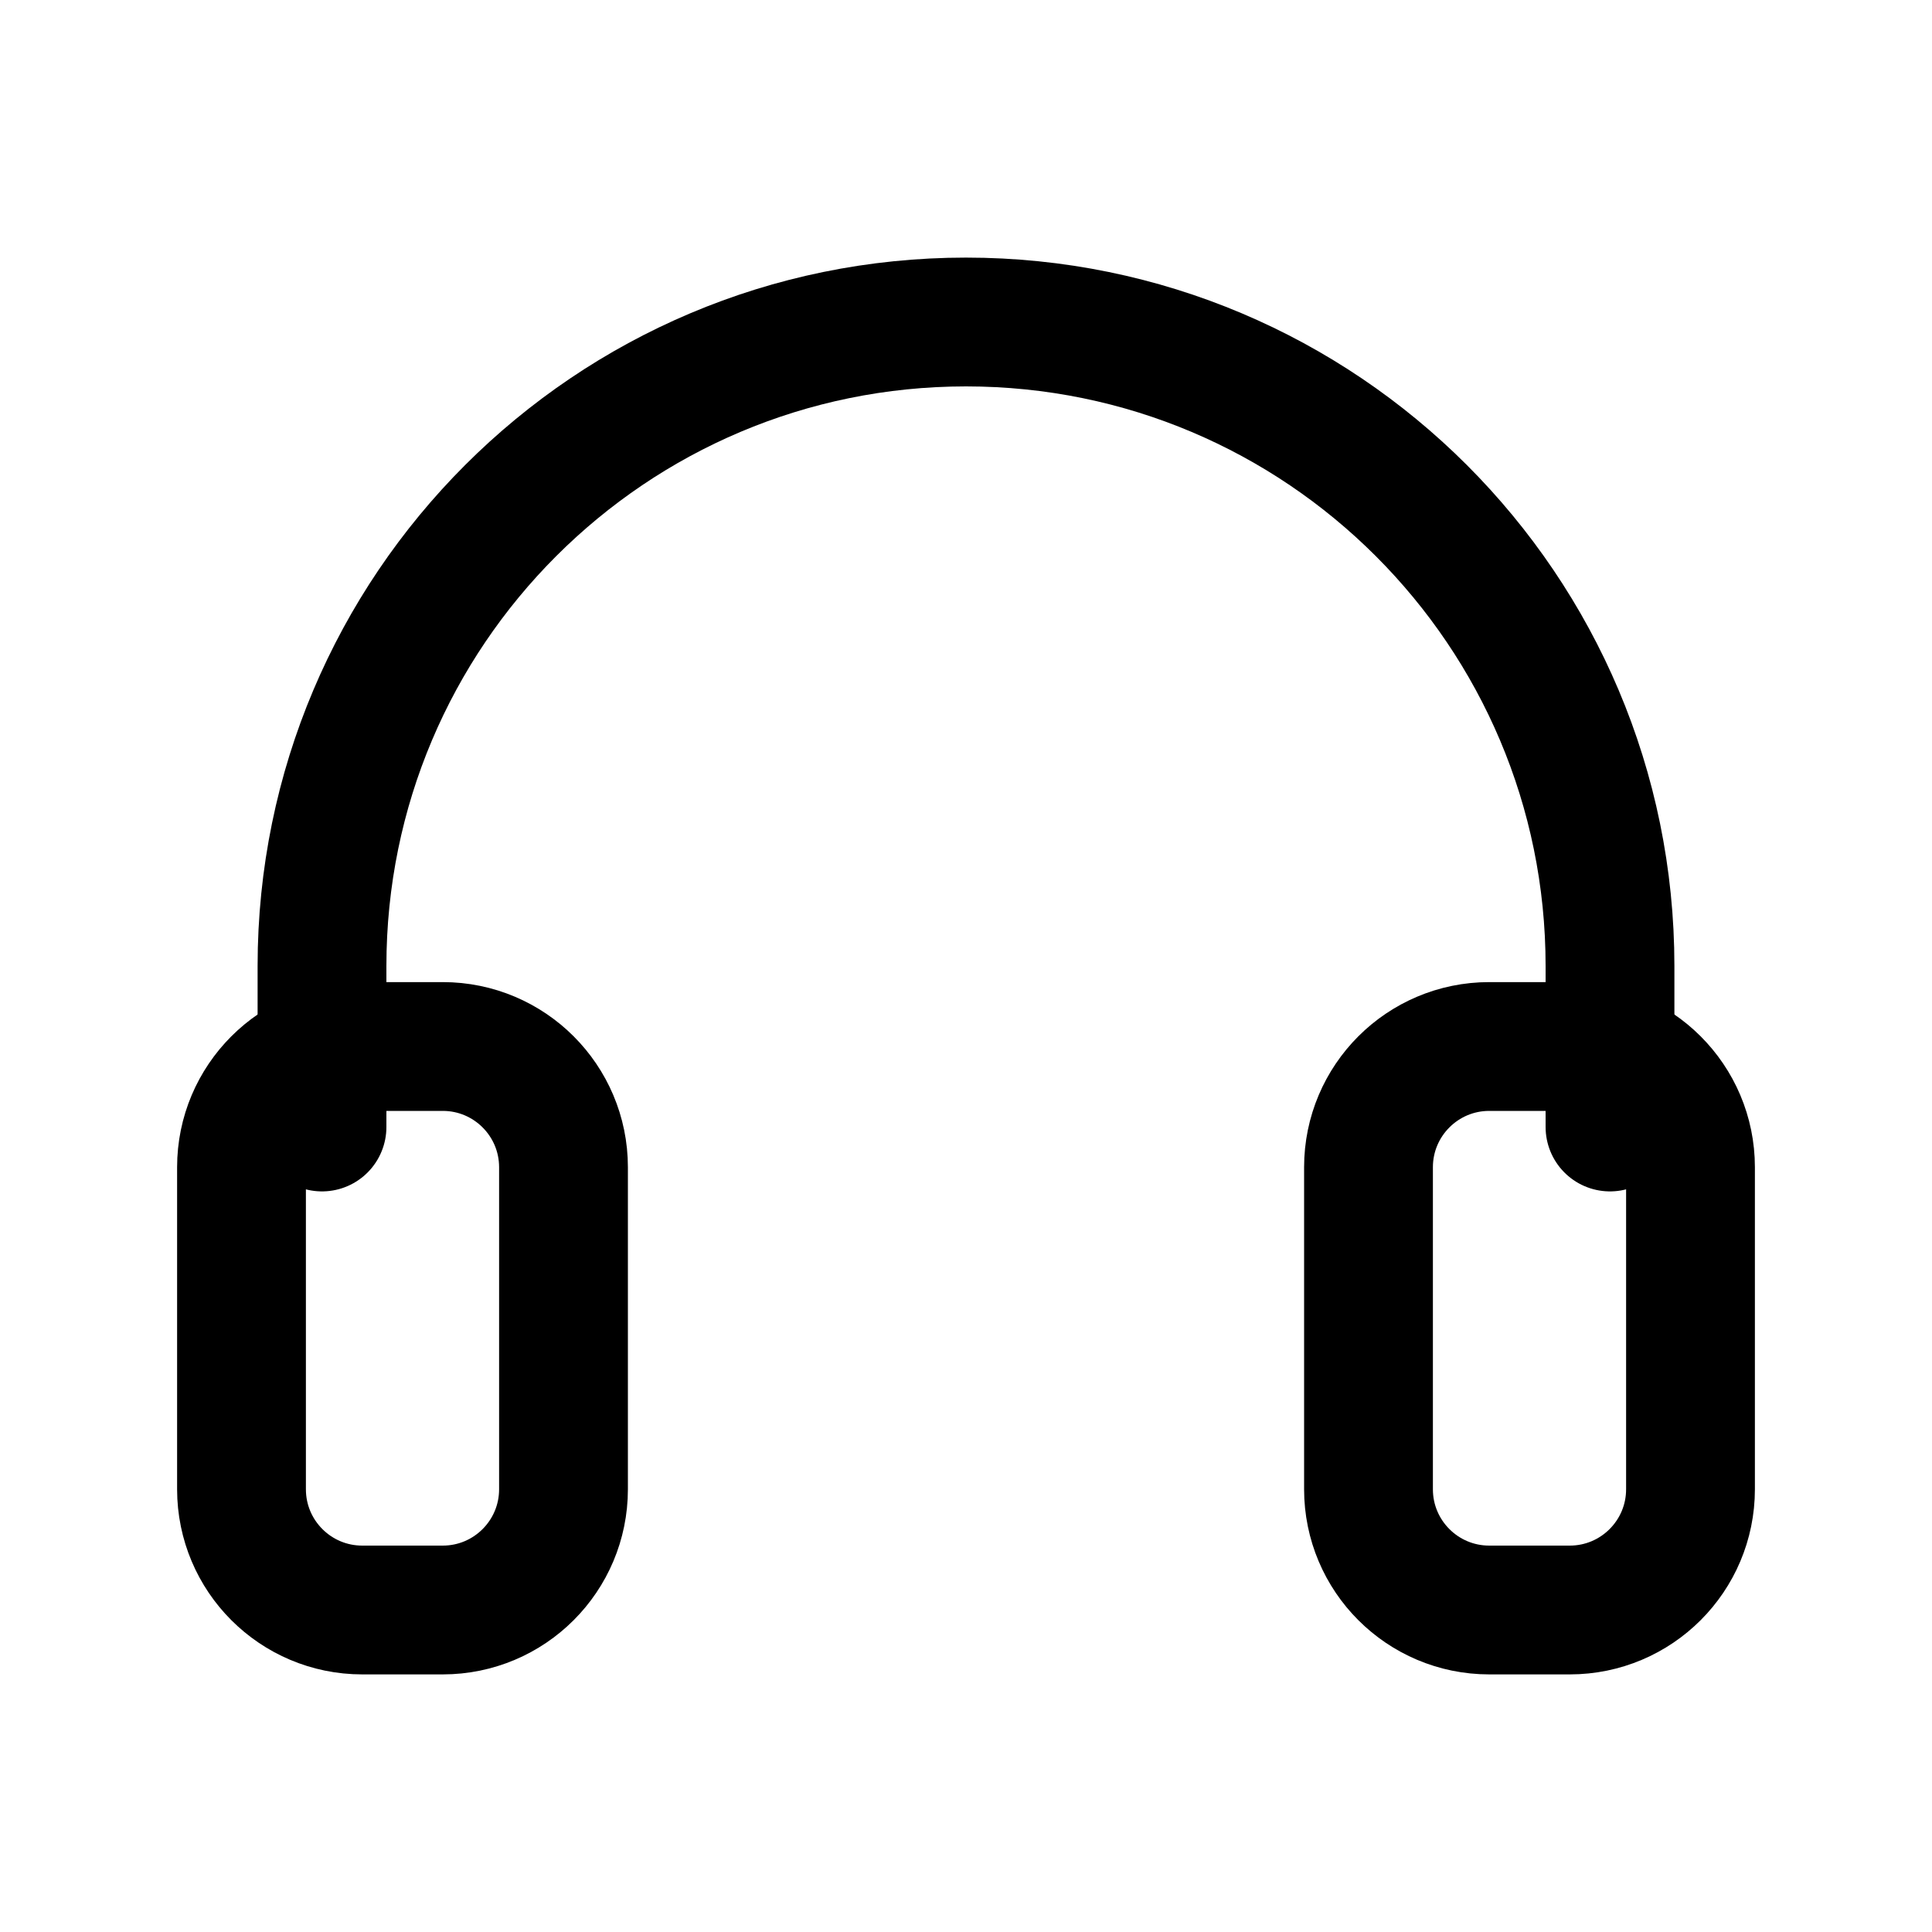
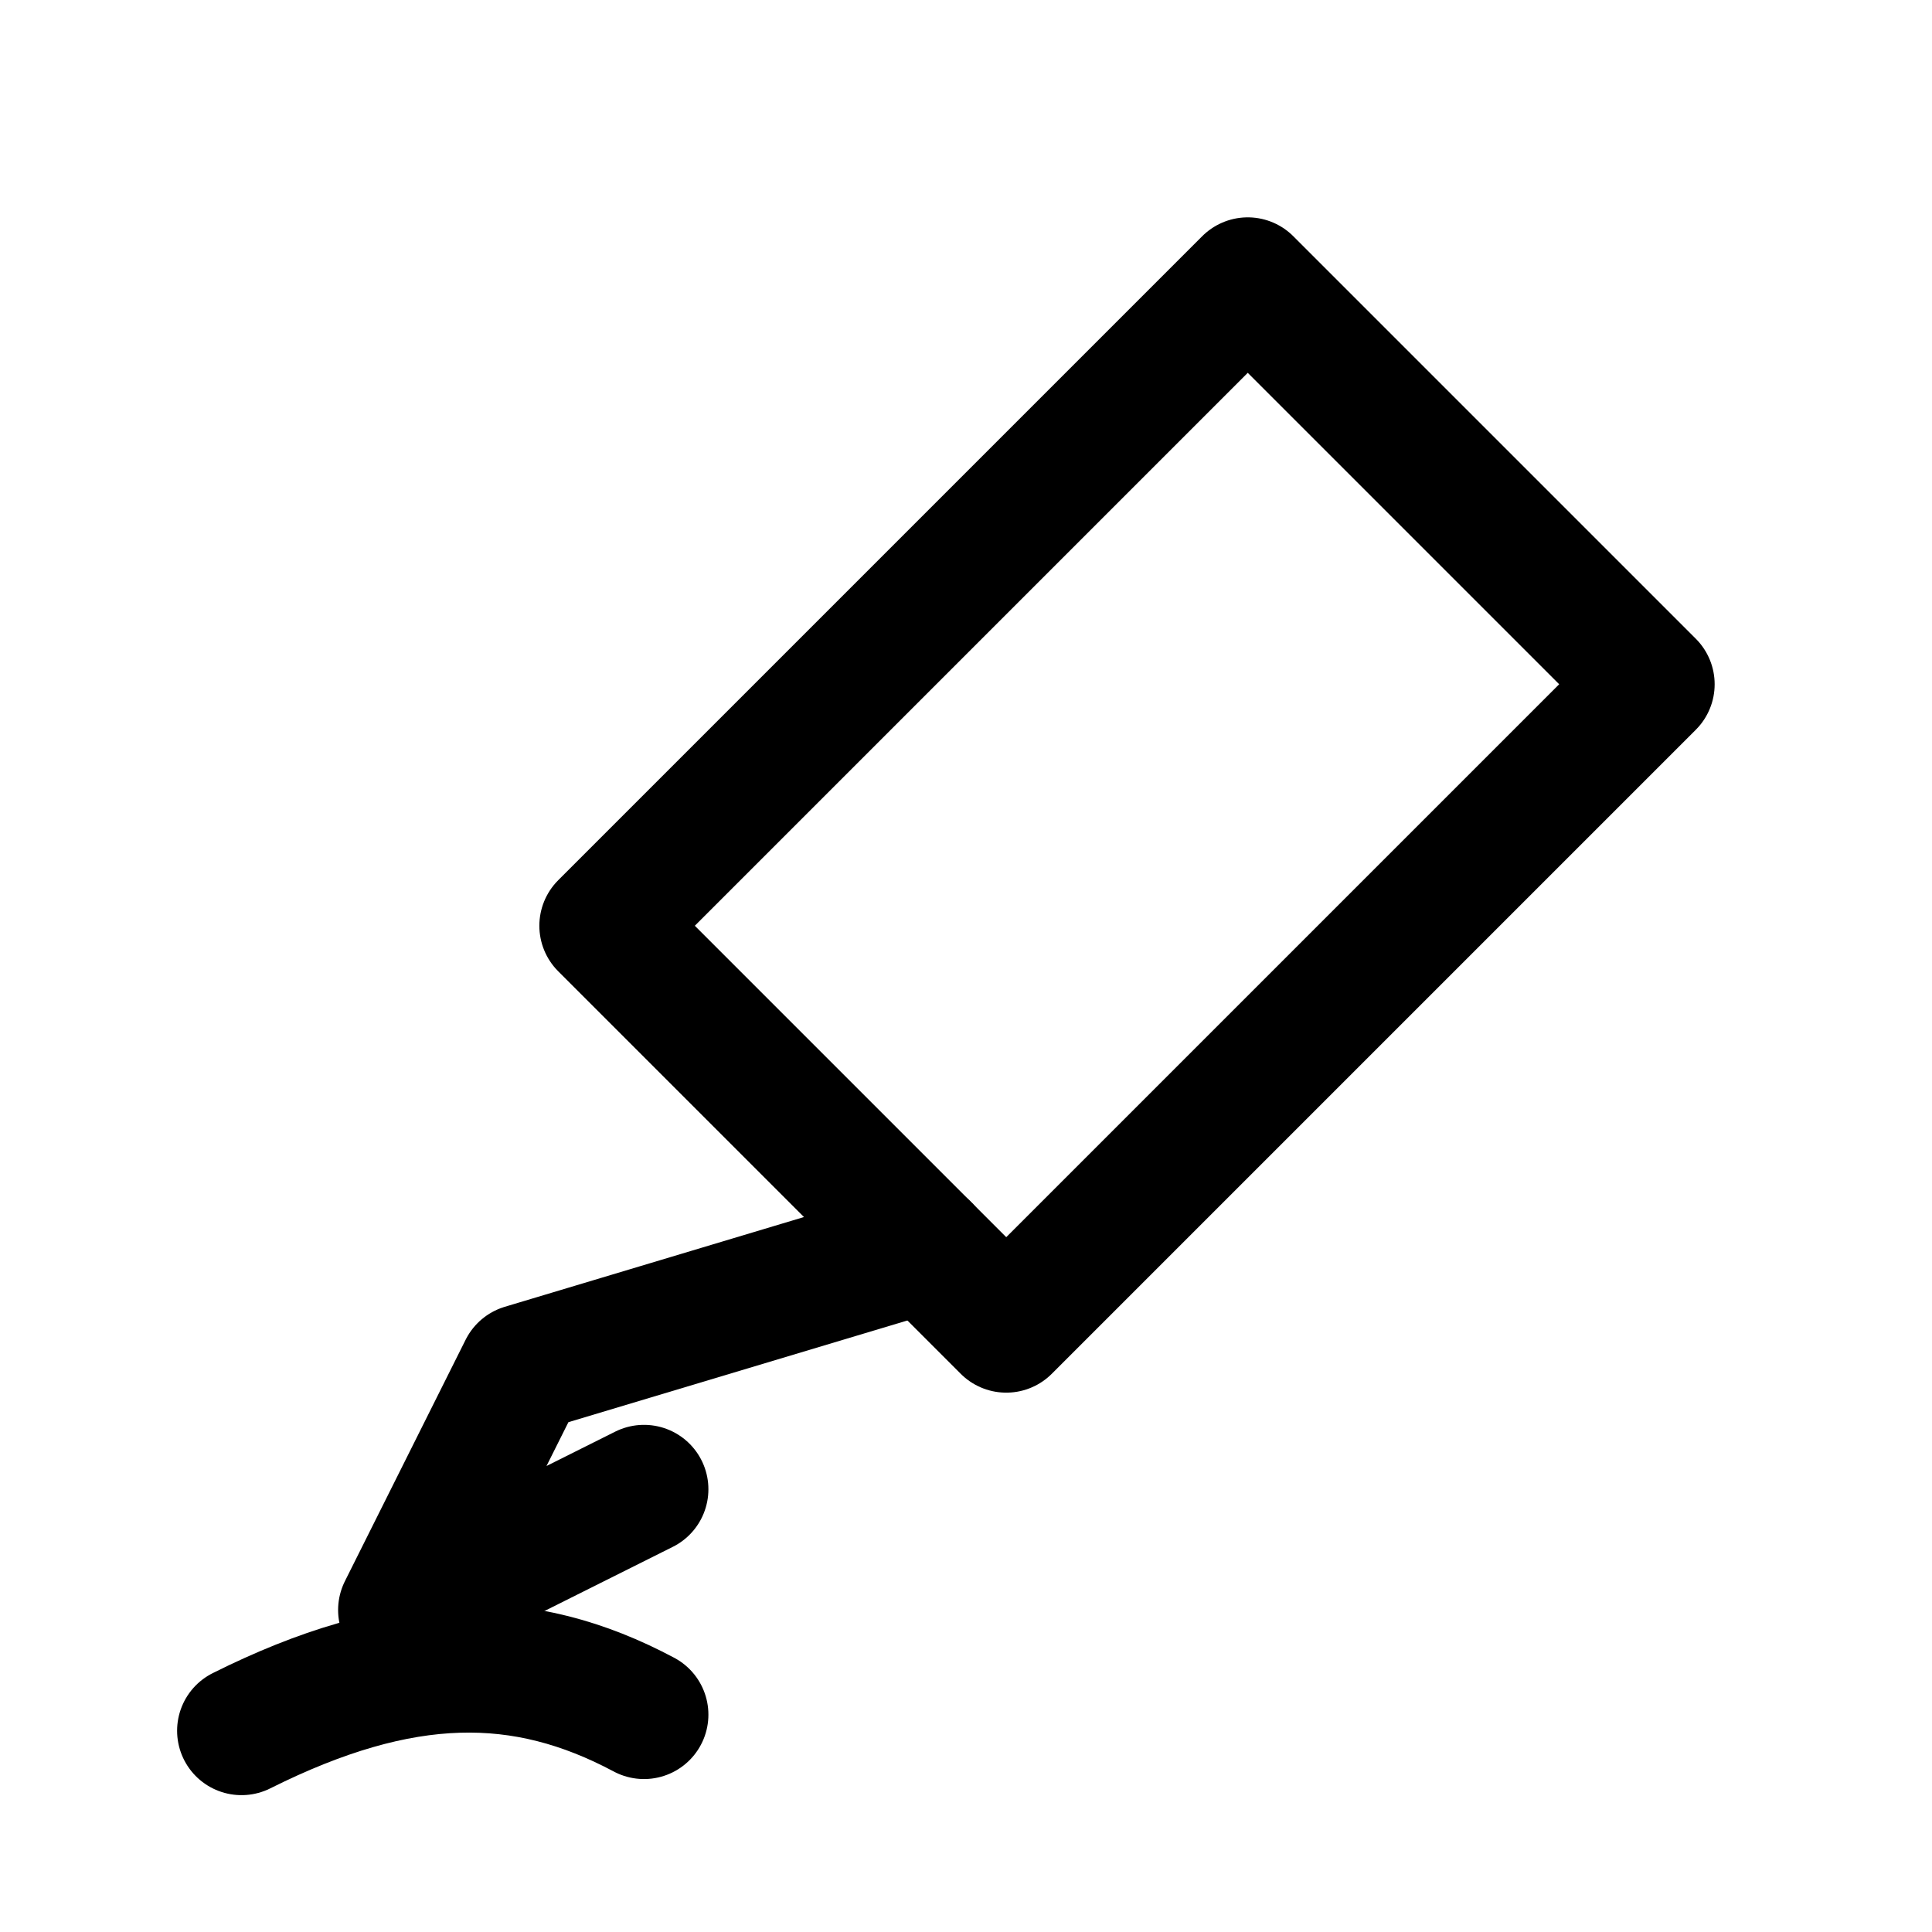
<svg xmlns="http://www.w3.org/2000/svg" viewBox="0 0 24 24" fill="none" stroke="currentColor" stroke-width="1.6" stroke-linecap="round" stroke-linejoin="round">
-   <path d="M4 14v-2a8 8 0 0 1 16 0v2" />
-   <rect x="3" y="13" width="4" height="7" rx="1.5" />
-   <rect x="17" y="13" width="4" height="7" rx="1.5" />
+   <path d="M15.5 3.5l5 5-8 8-5-5z" />
+   <path d="M11.5 15.5L6.5 17 5 20l3-1.5" />
+   <path d="M3 21.5c2-1 3.5-1 5-.2" />
</svg>
